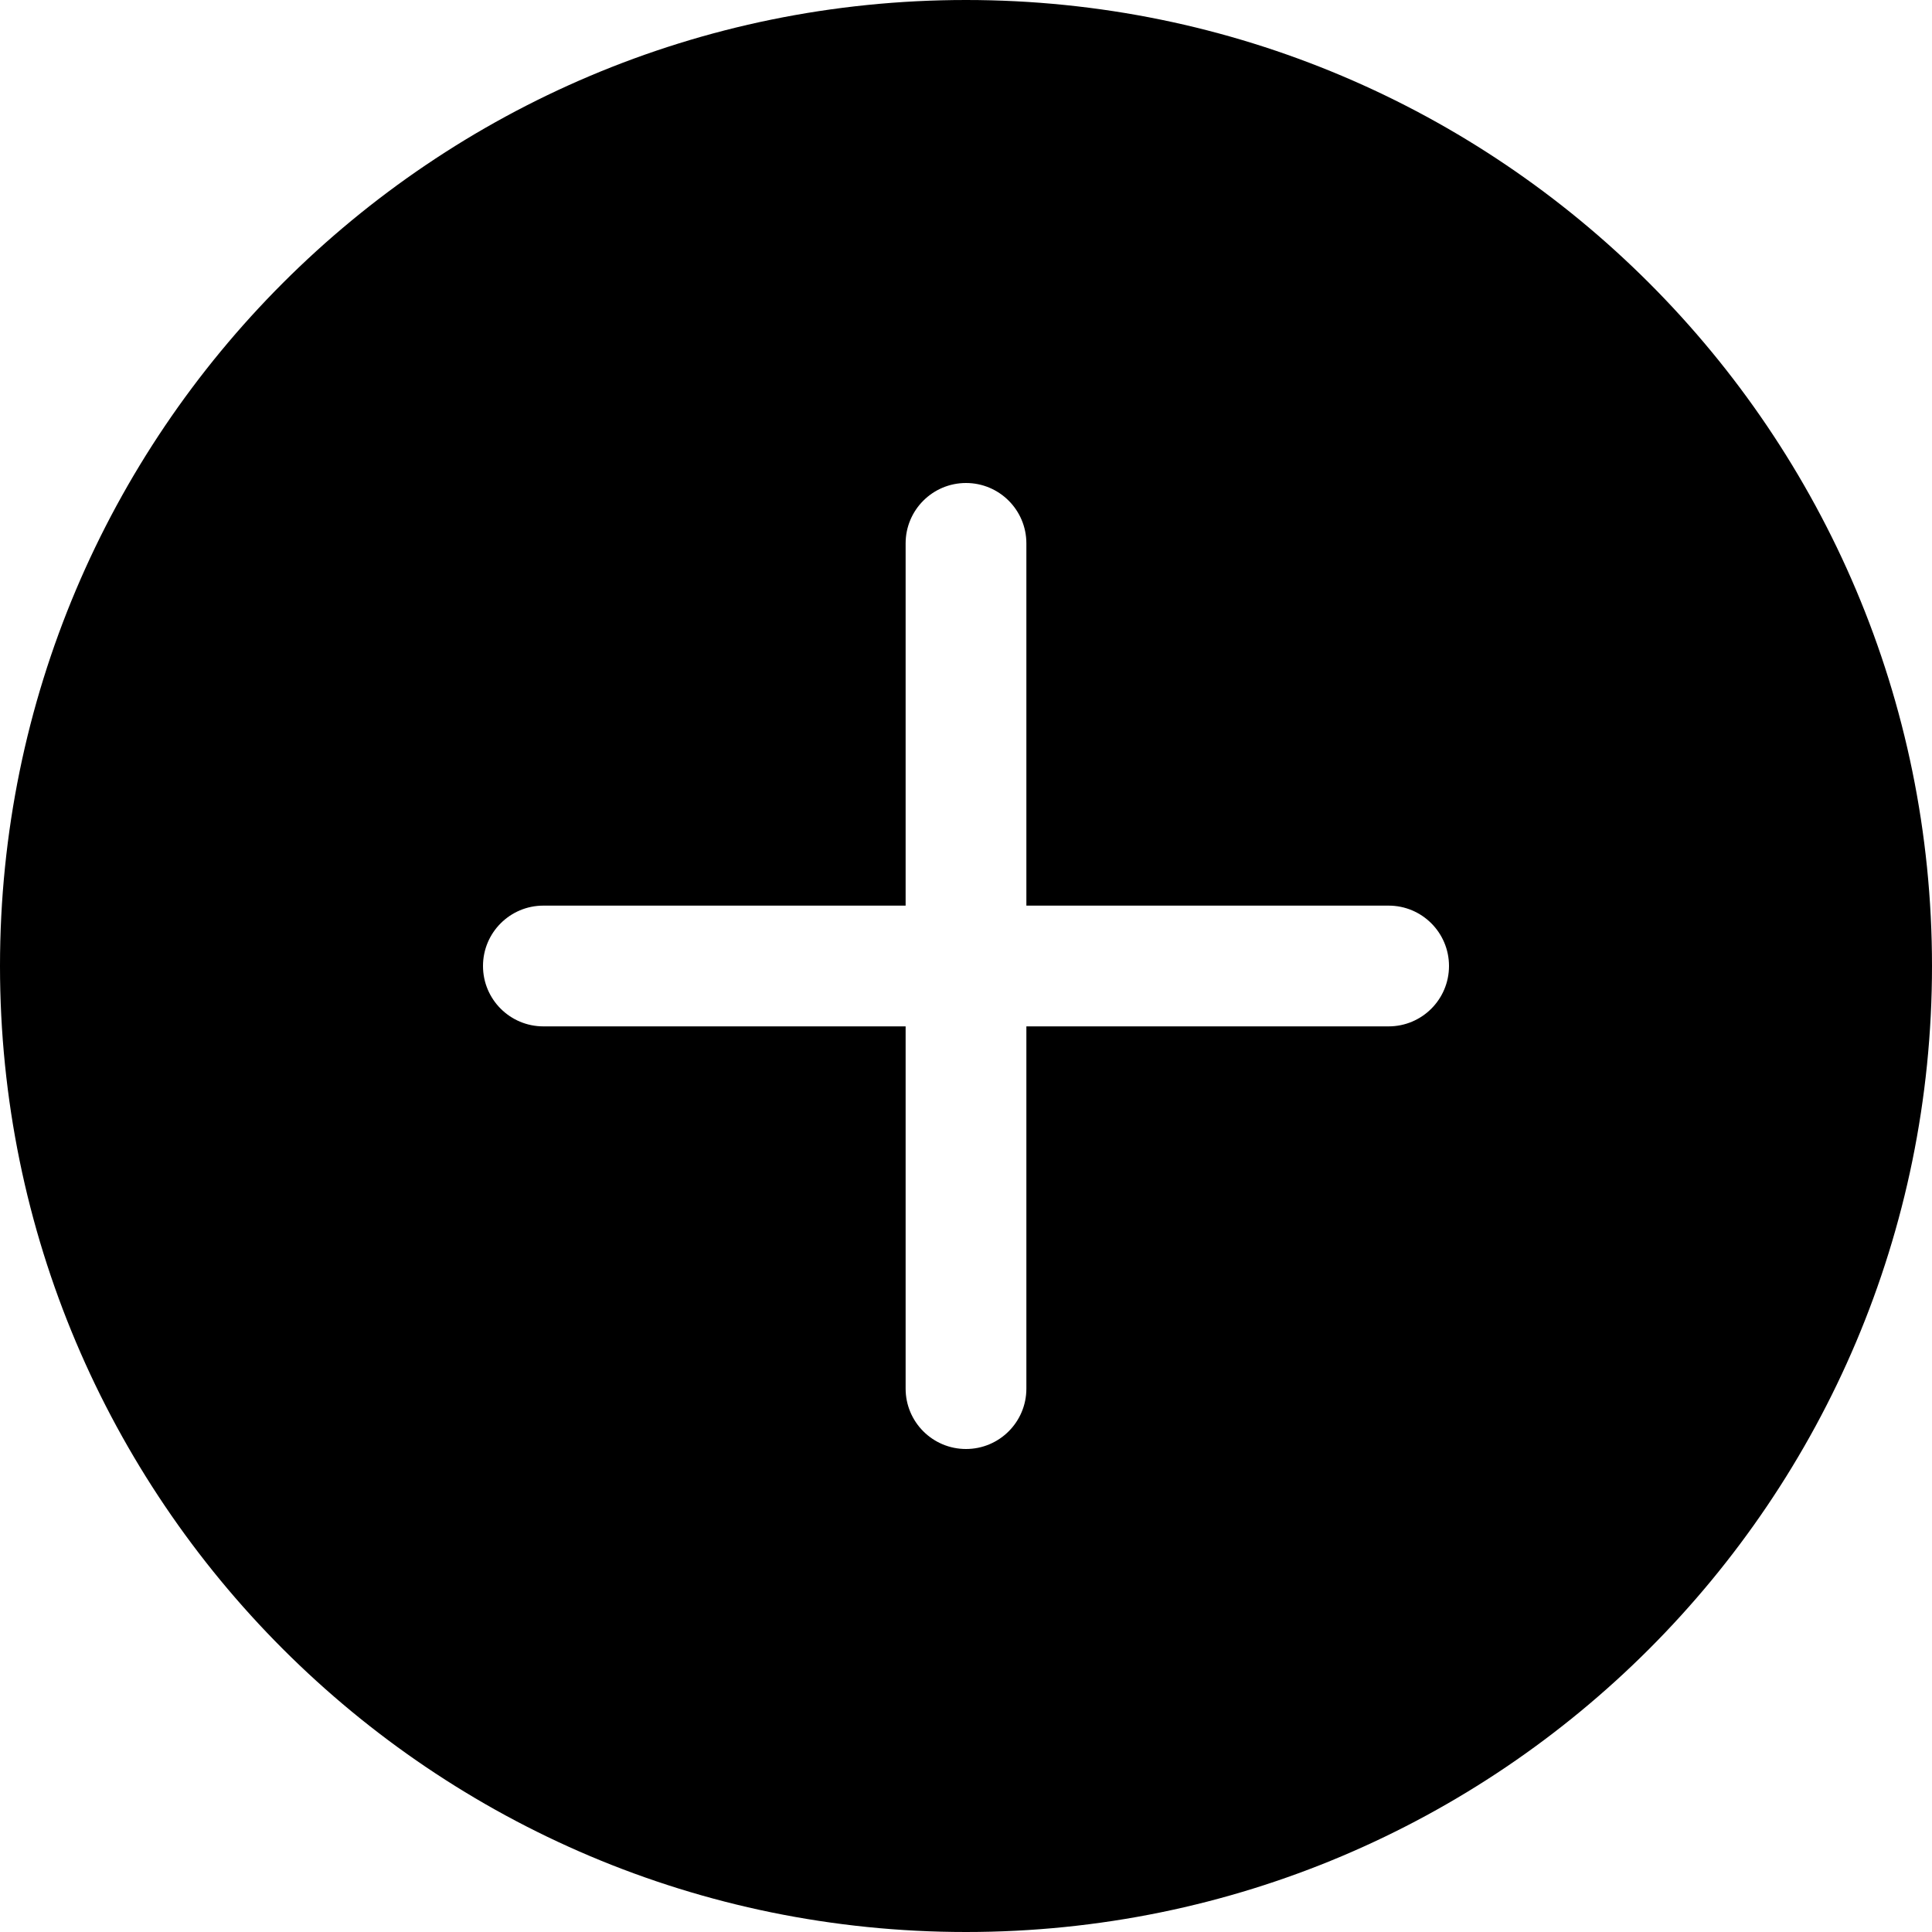
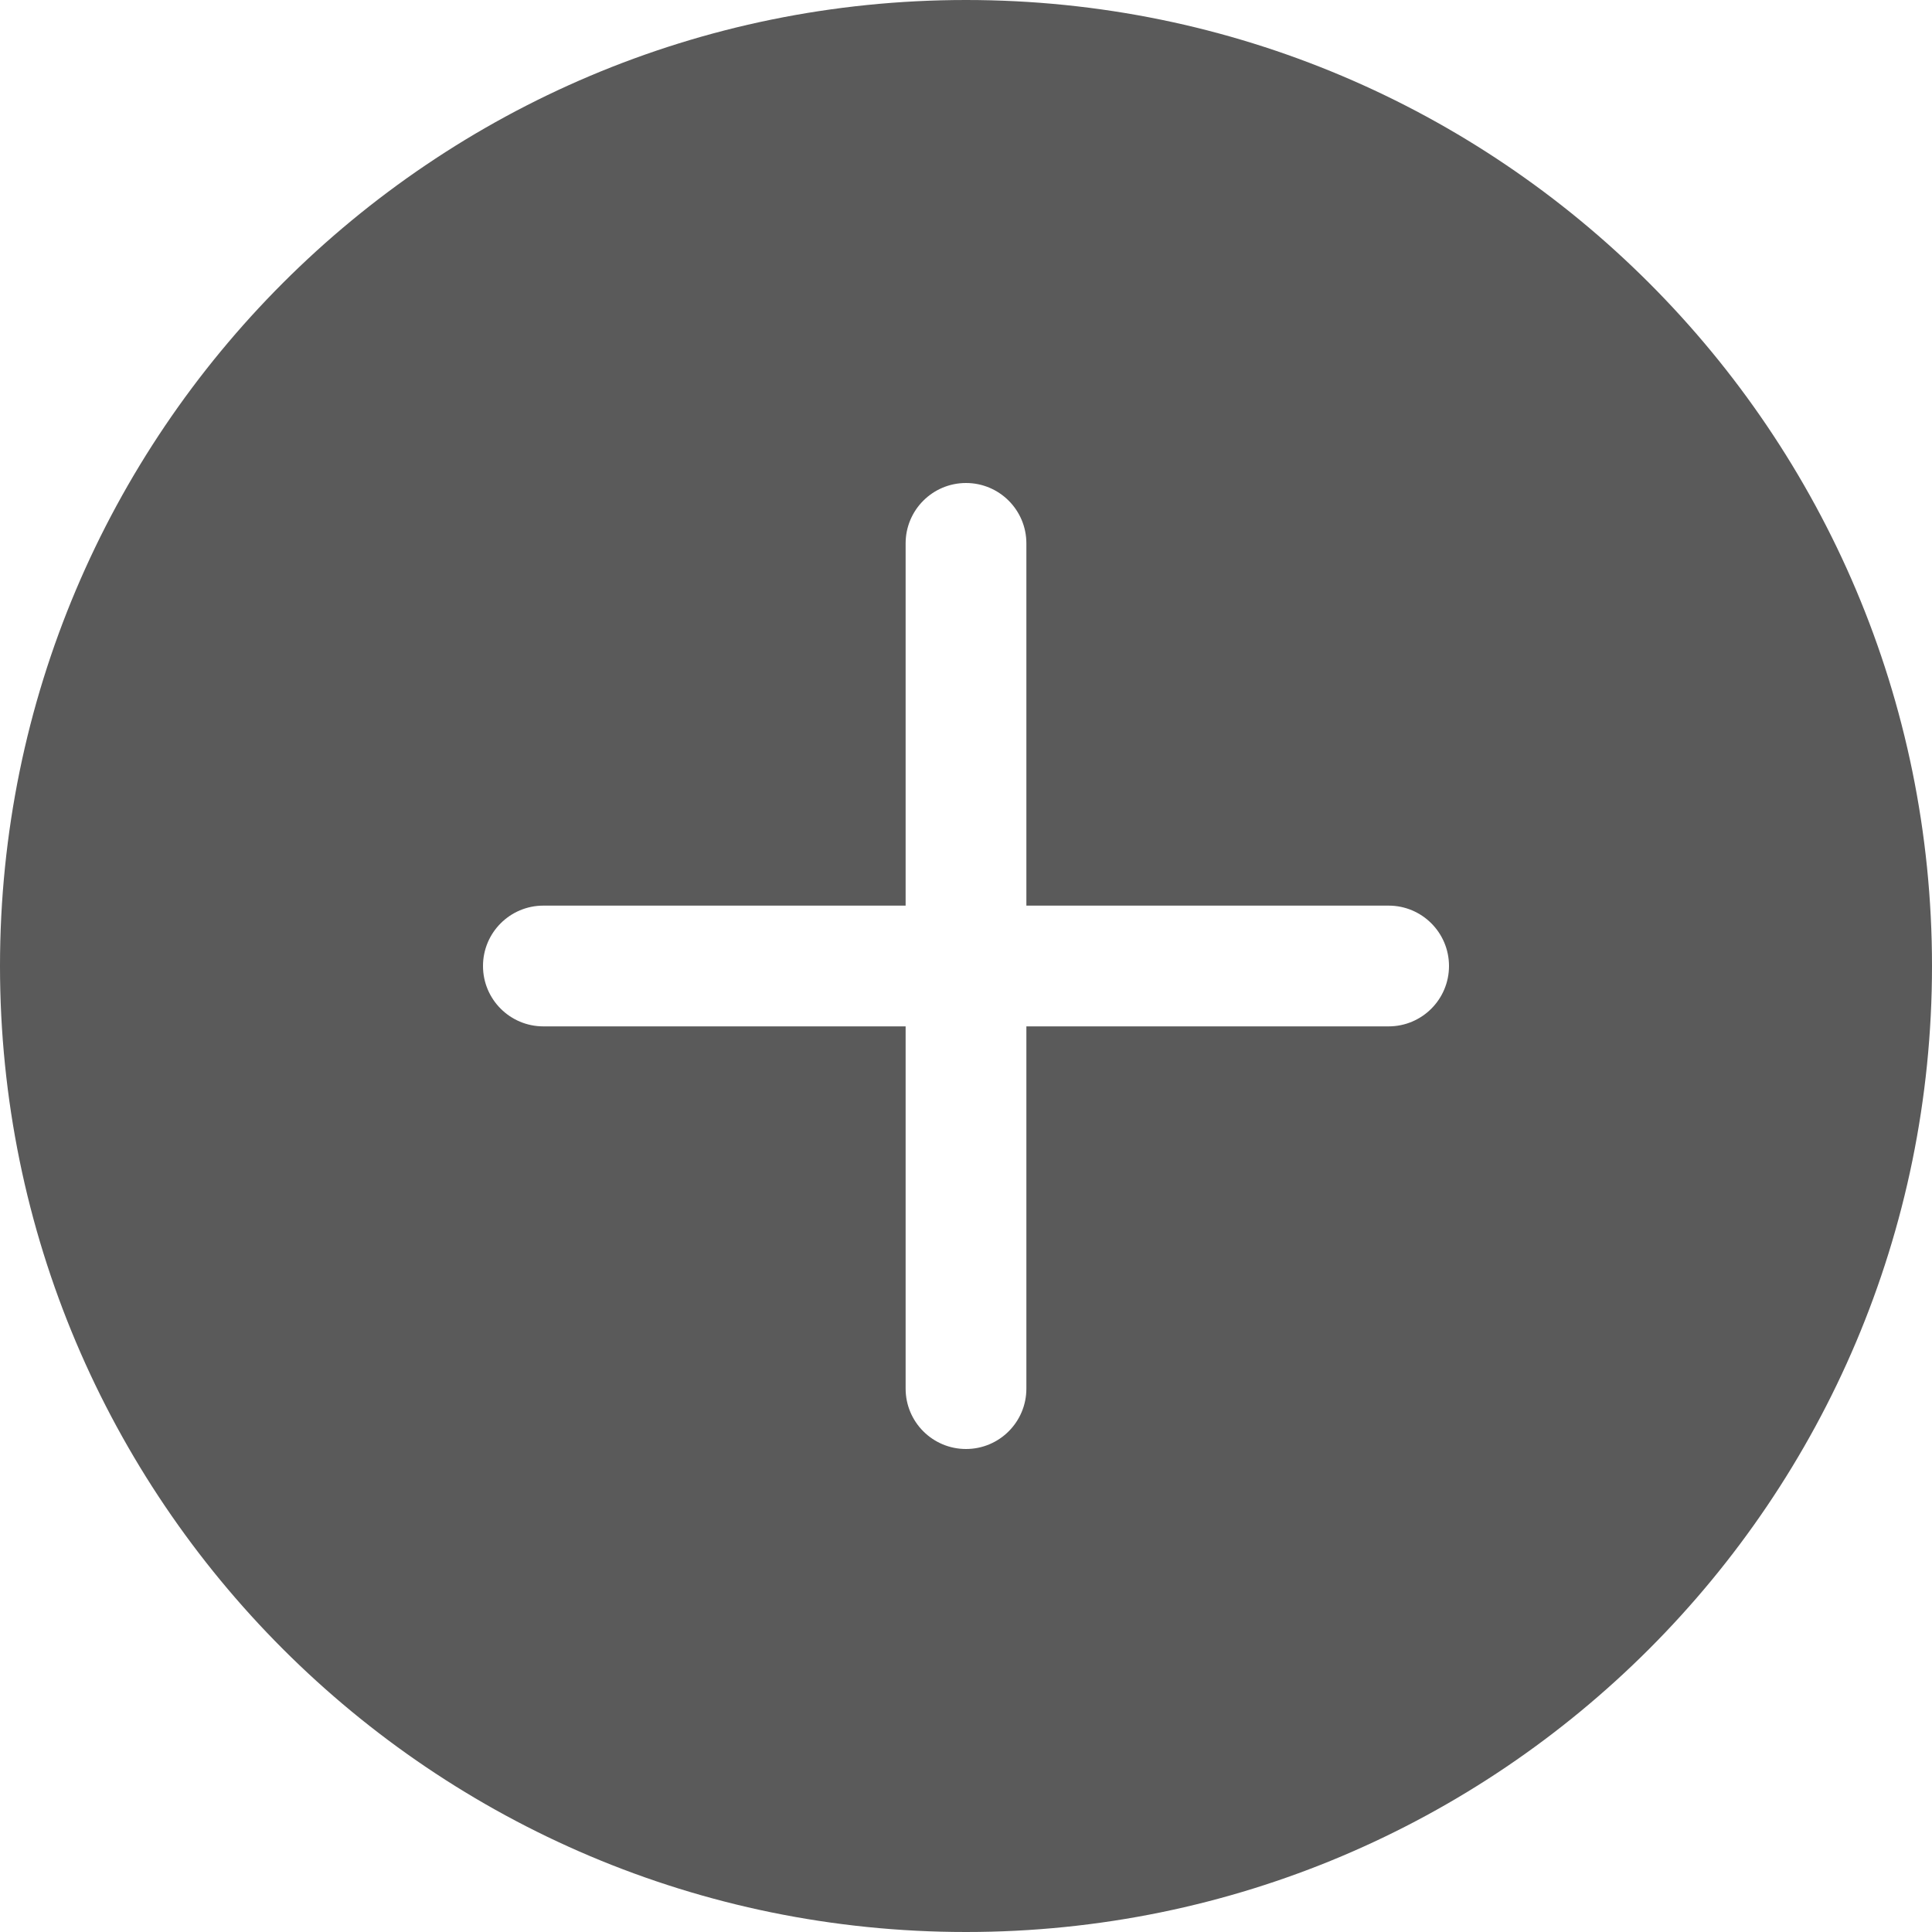
- <svg xmlns="http://www.w3.org/2000/svg" width="16" height="16" fill="currentColor" class="bi bi-plus-circle-fill" viewBox="0 0 16 16">
+ <svg xmlns="http://www.w3.org/2000/svg" width="16" height="16" fill="#5a5a5a" class="bi bi-plus-circle-fill" viewBox="0 0 16 16">
  <path d="M16 8A8 8 0 1 1 0 8a8 8 0 0 1 16 0zM8.5 4.5a.5.5 0 0 0-1 0v3h-3a.5.5 0 0 0 0 1h3v3a.5.5 0 0 0 1 0v-3h3a.5.5 0 0 0 0-1h-3v-3z" />
</svg>
